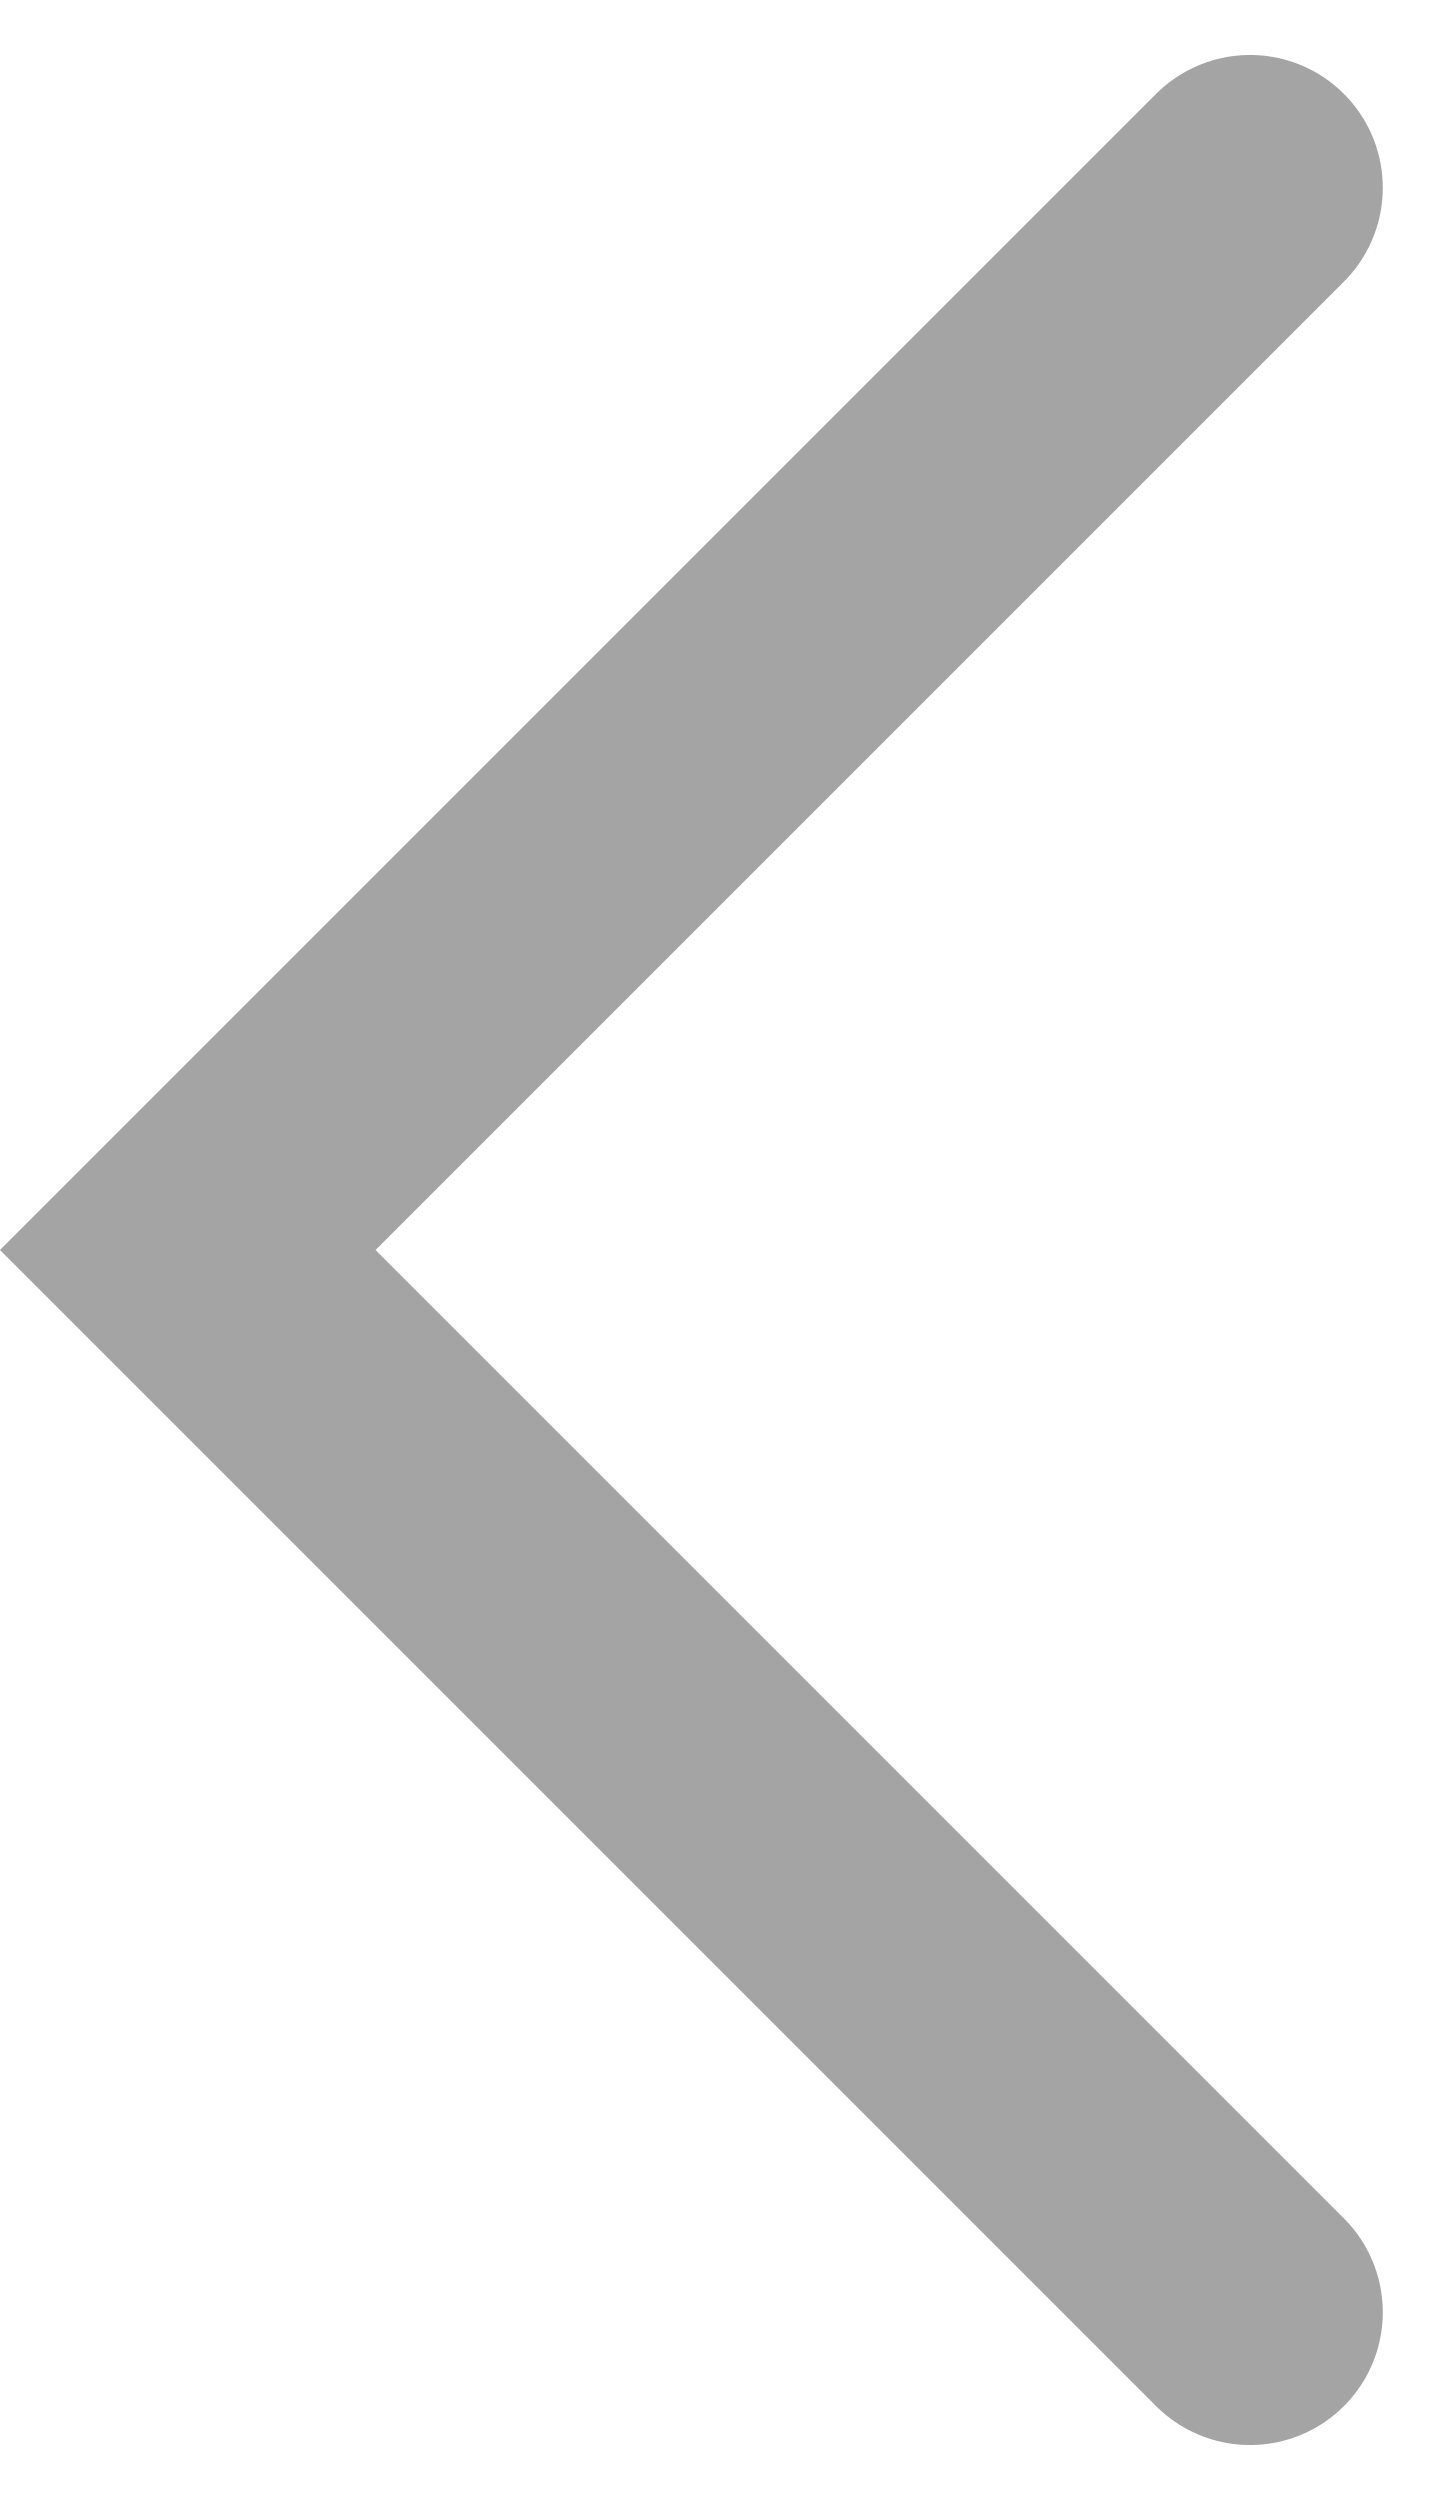
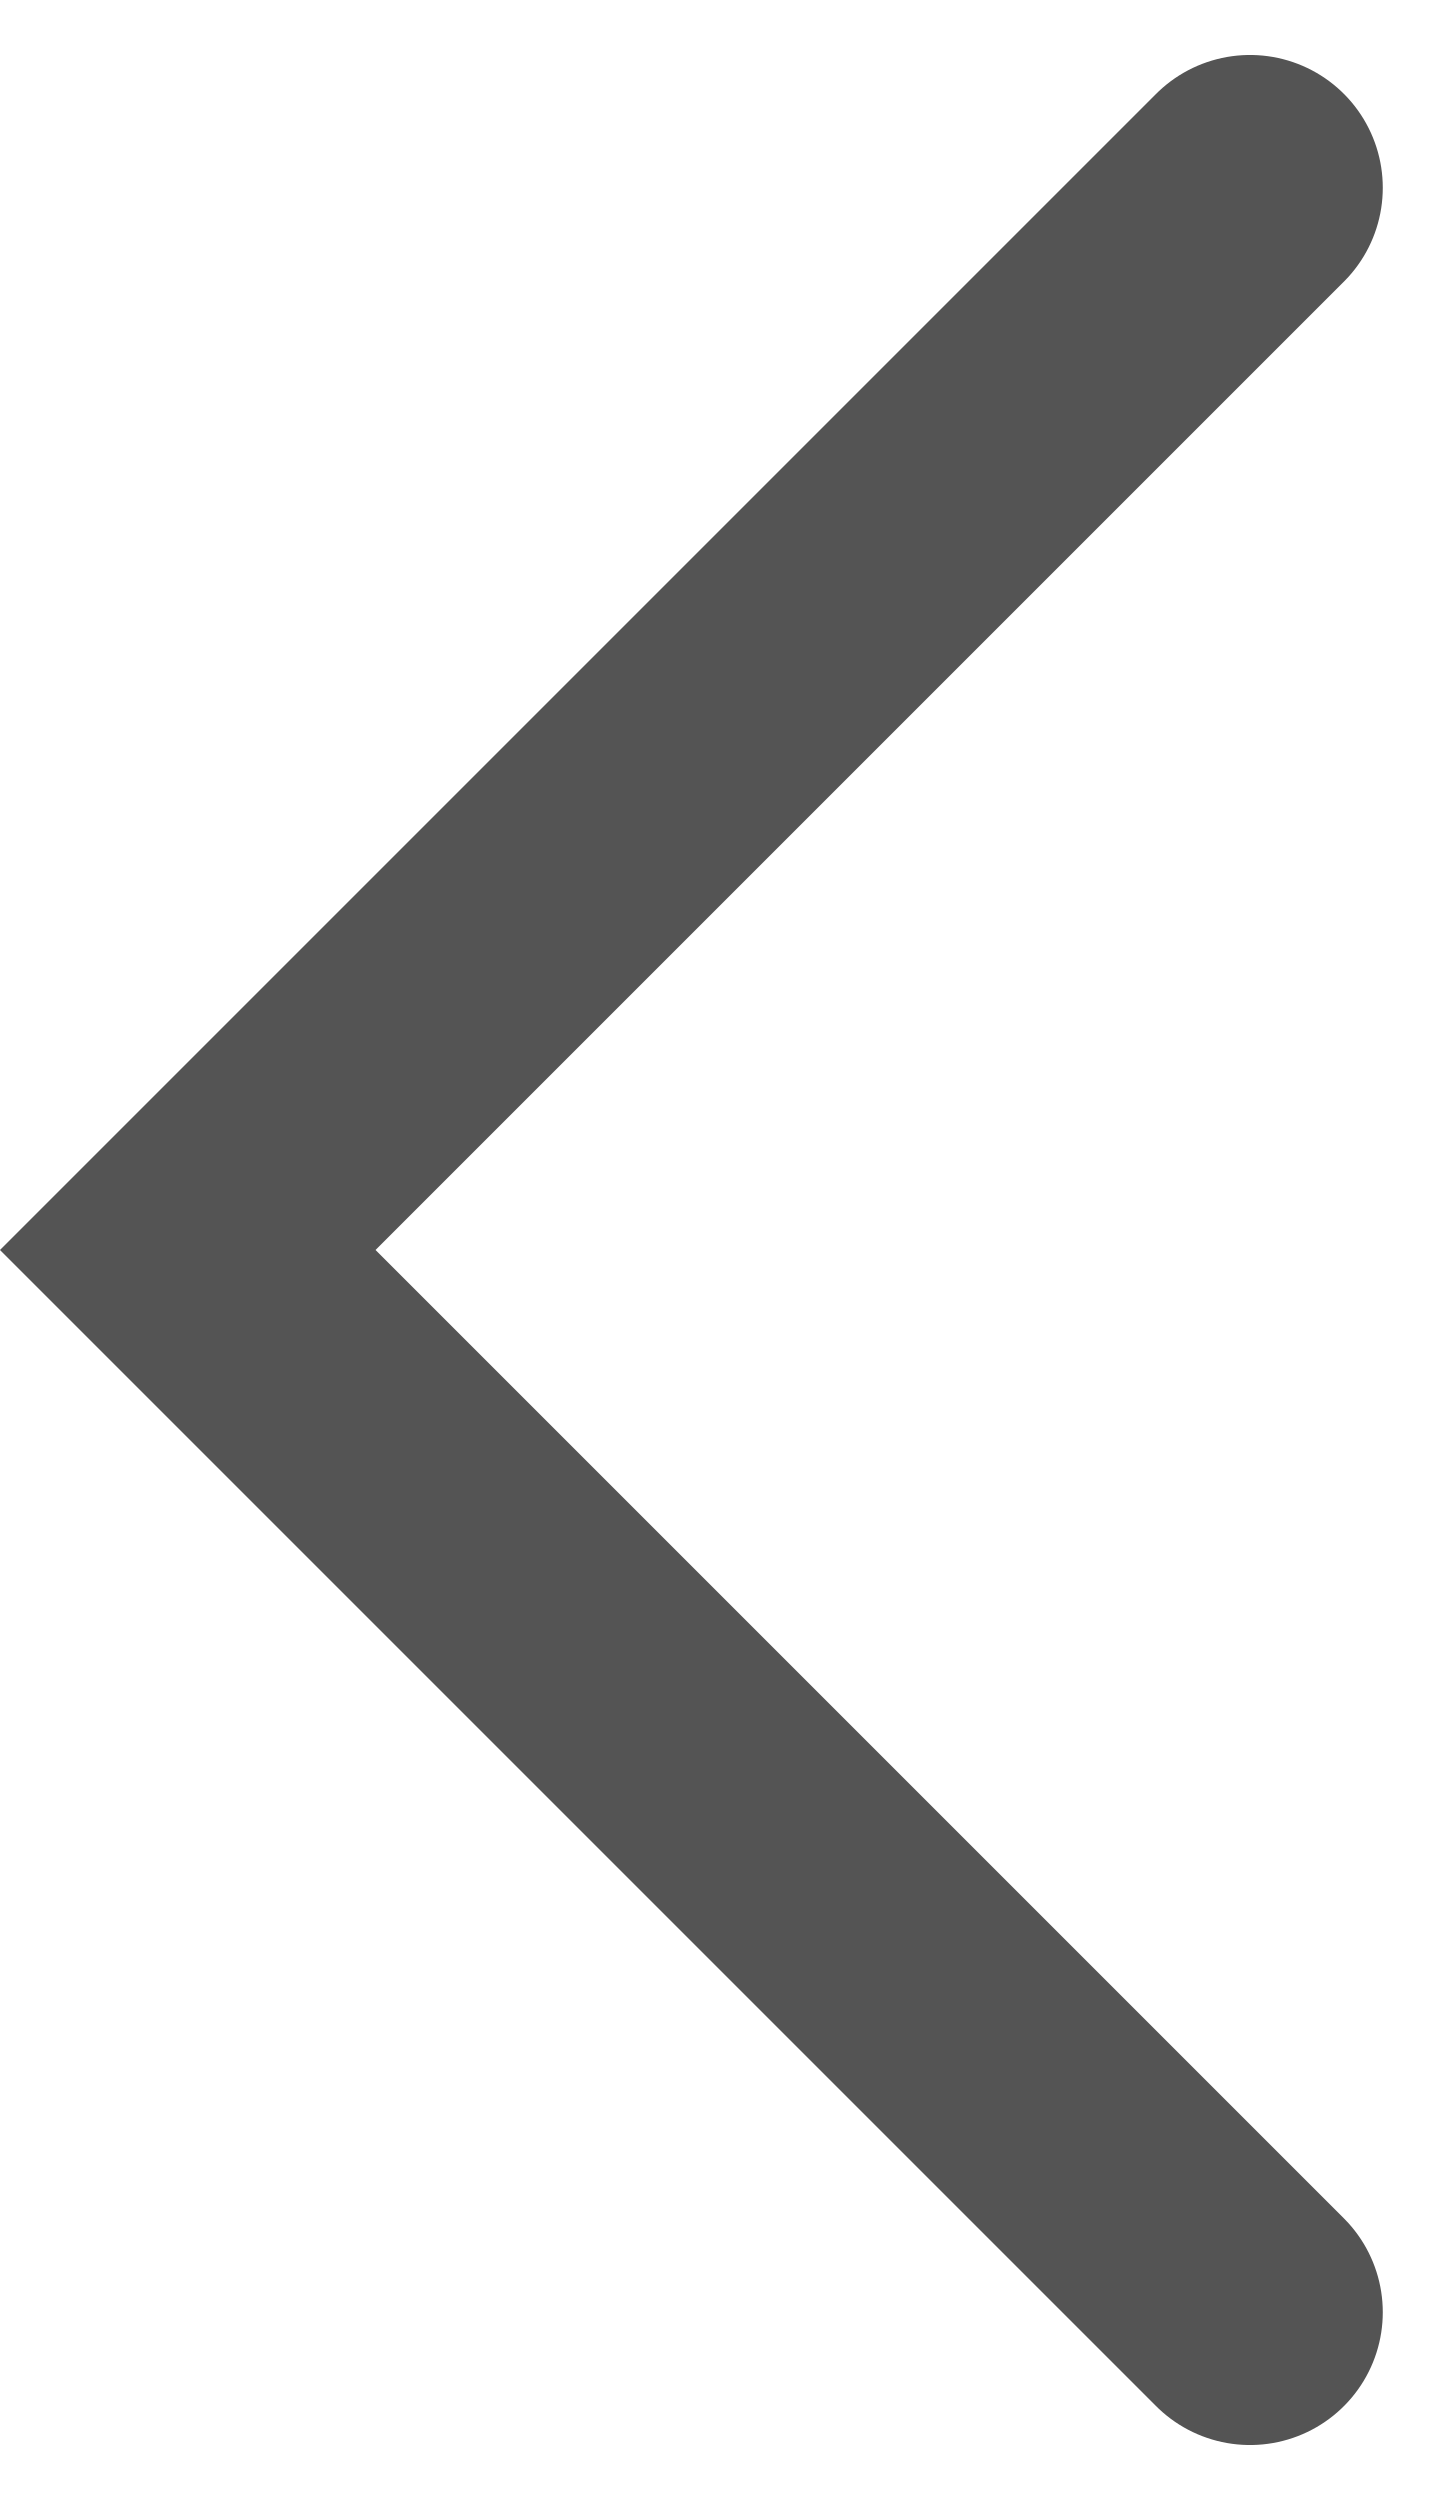
<svg xmlns="http://www.w3.org/2000/svg" width="10.828" height="18.828">
-   <path data-name="패스 24" d="M8 16 0 8l8-8" transform="translate(1.414 1.414)" style="fill:none;stroke:#a4a4a4;stroke-linecap:round;stroke-miterlimit:10;stroke-width:2px" />
+   <path data-name="패스 24" d="M8 16 0 8l8-8" transform="translate(1.414 1.414)" style="fill:none;stroke:#545454;stroke-linecap:round;stroke-miterlimit:10;stroke-width:2px" />
</svg>
